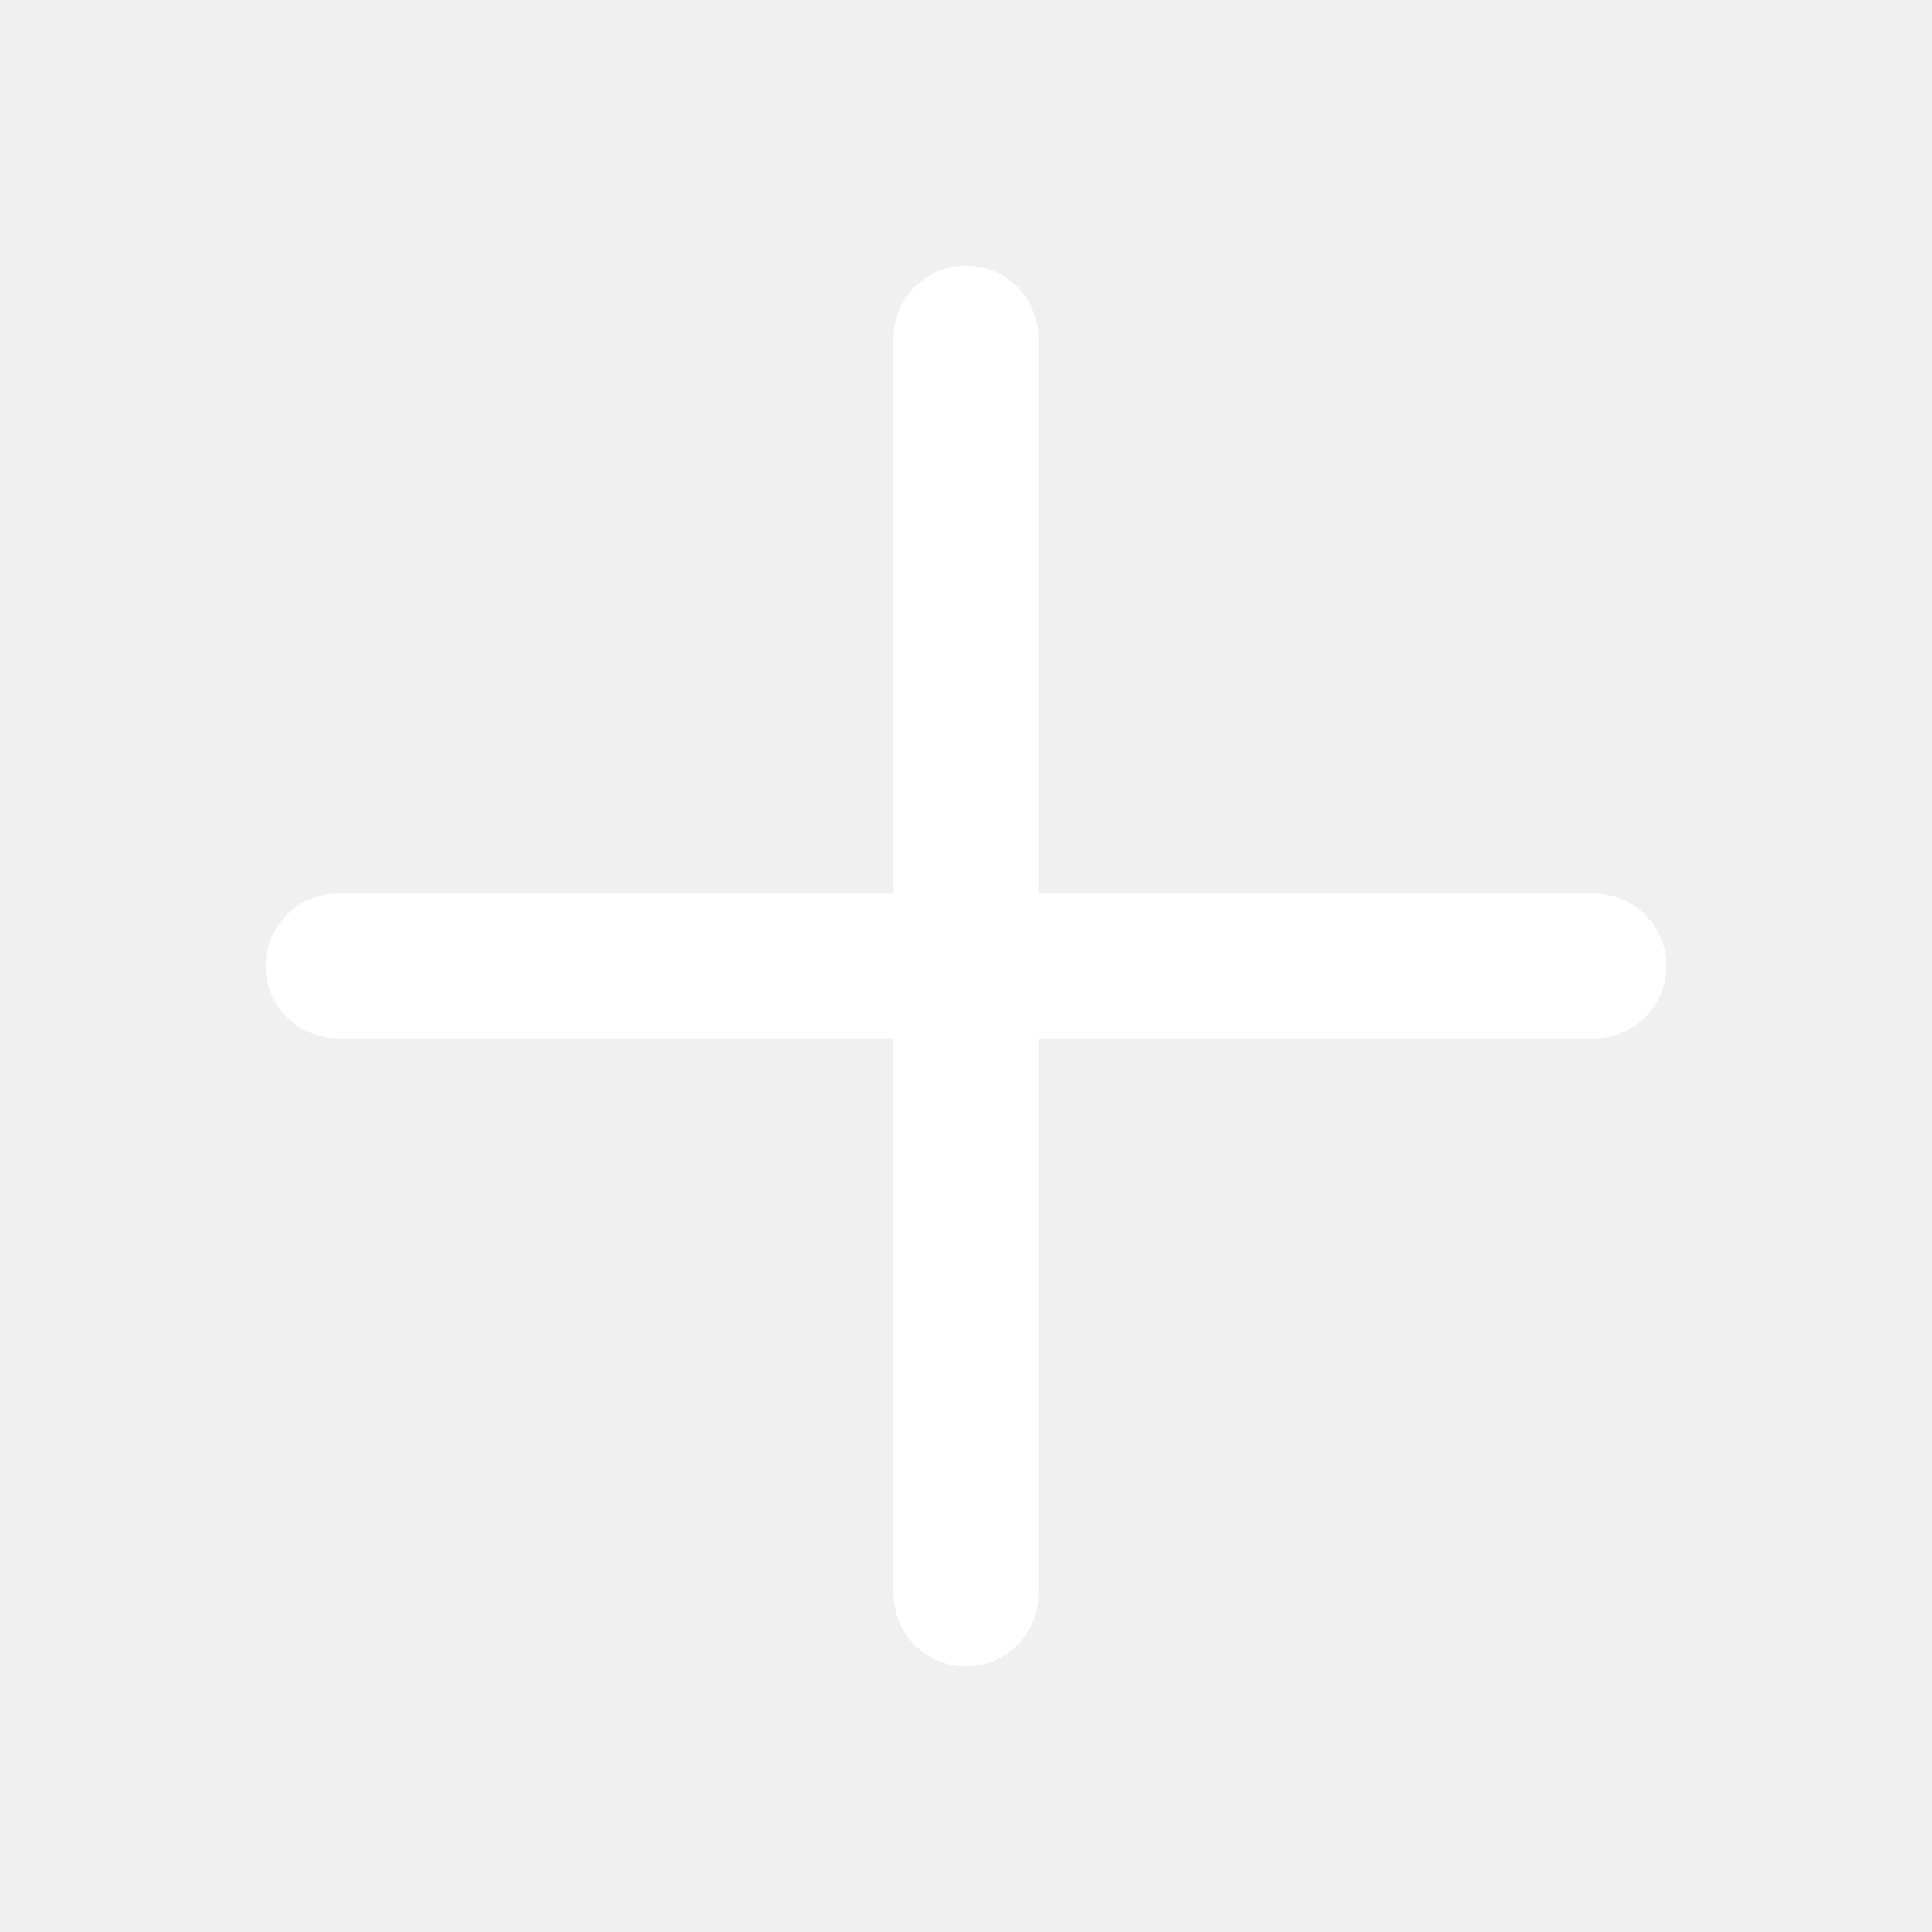
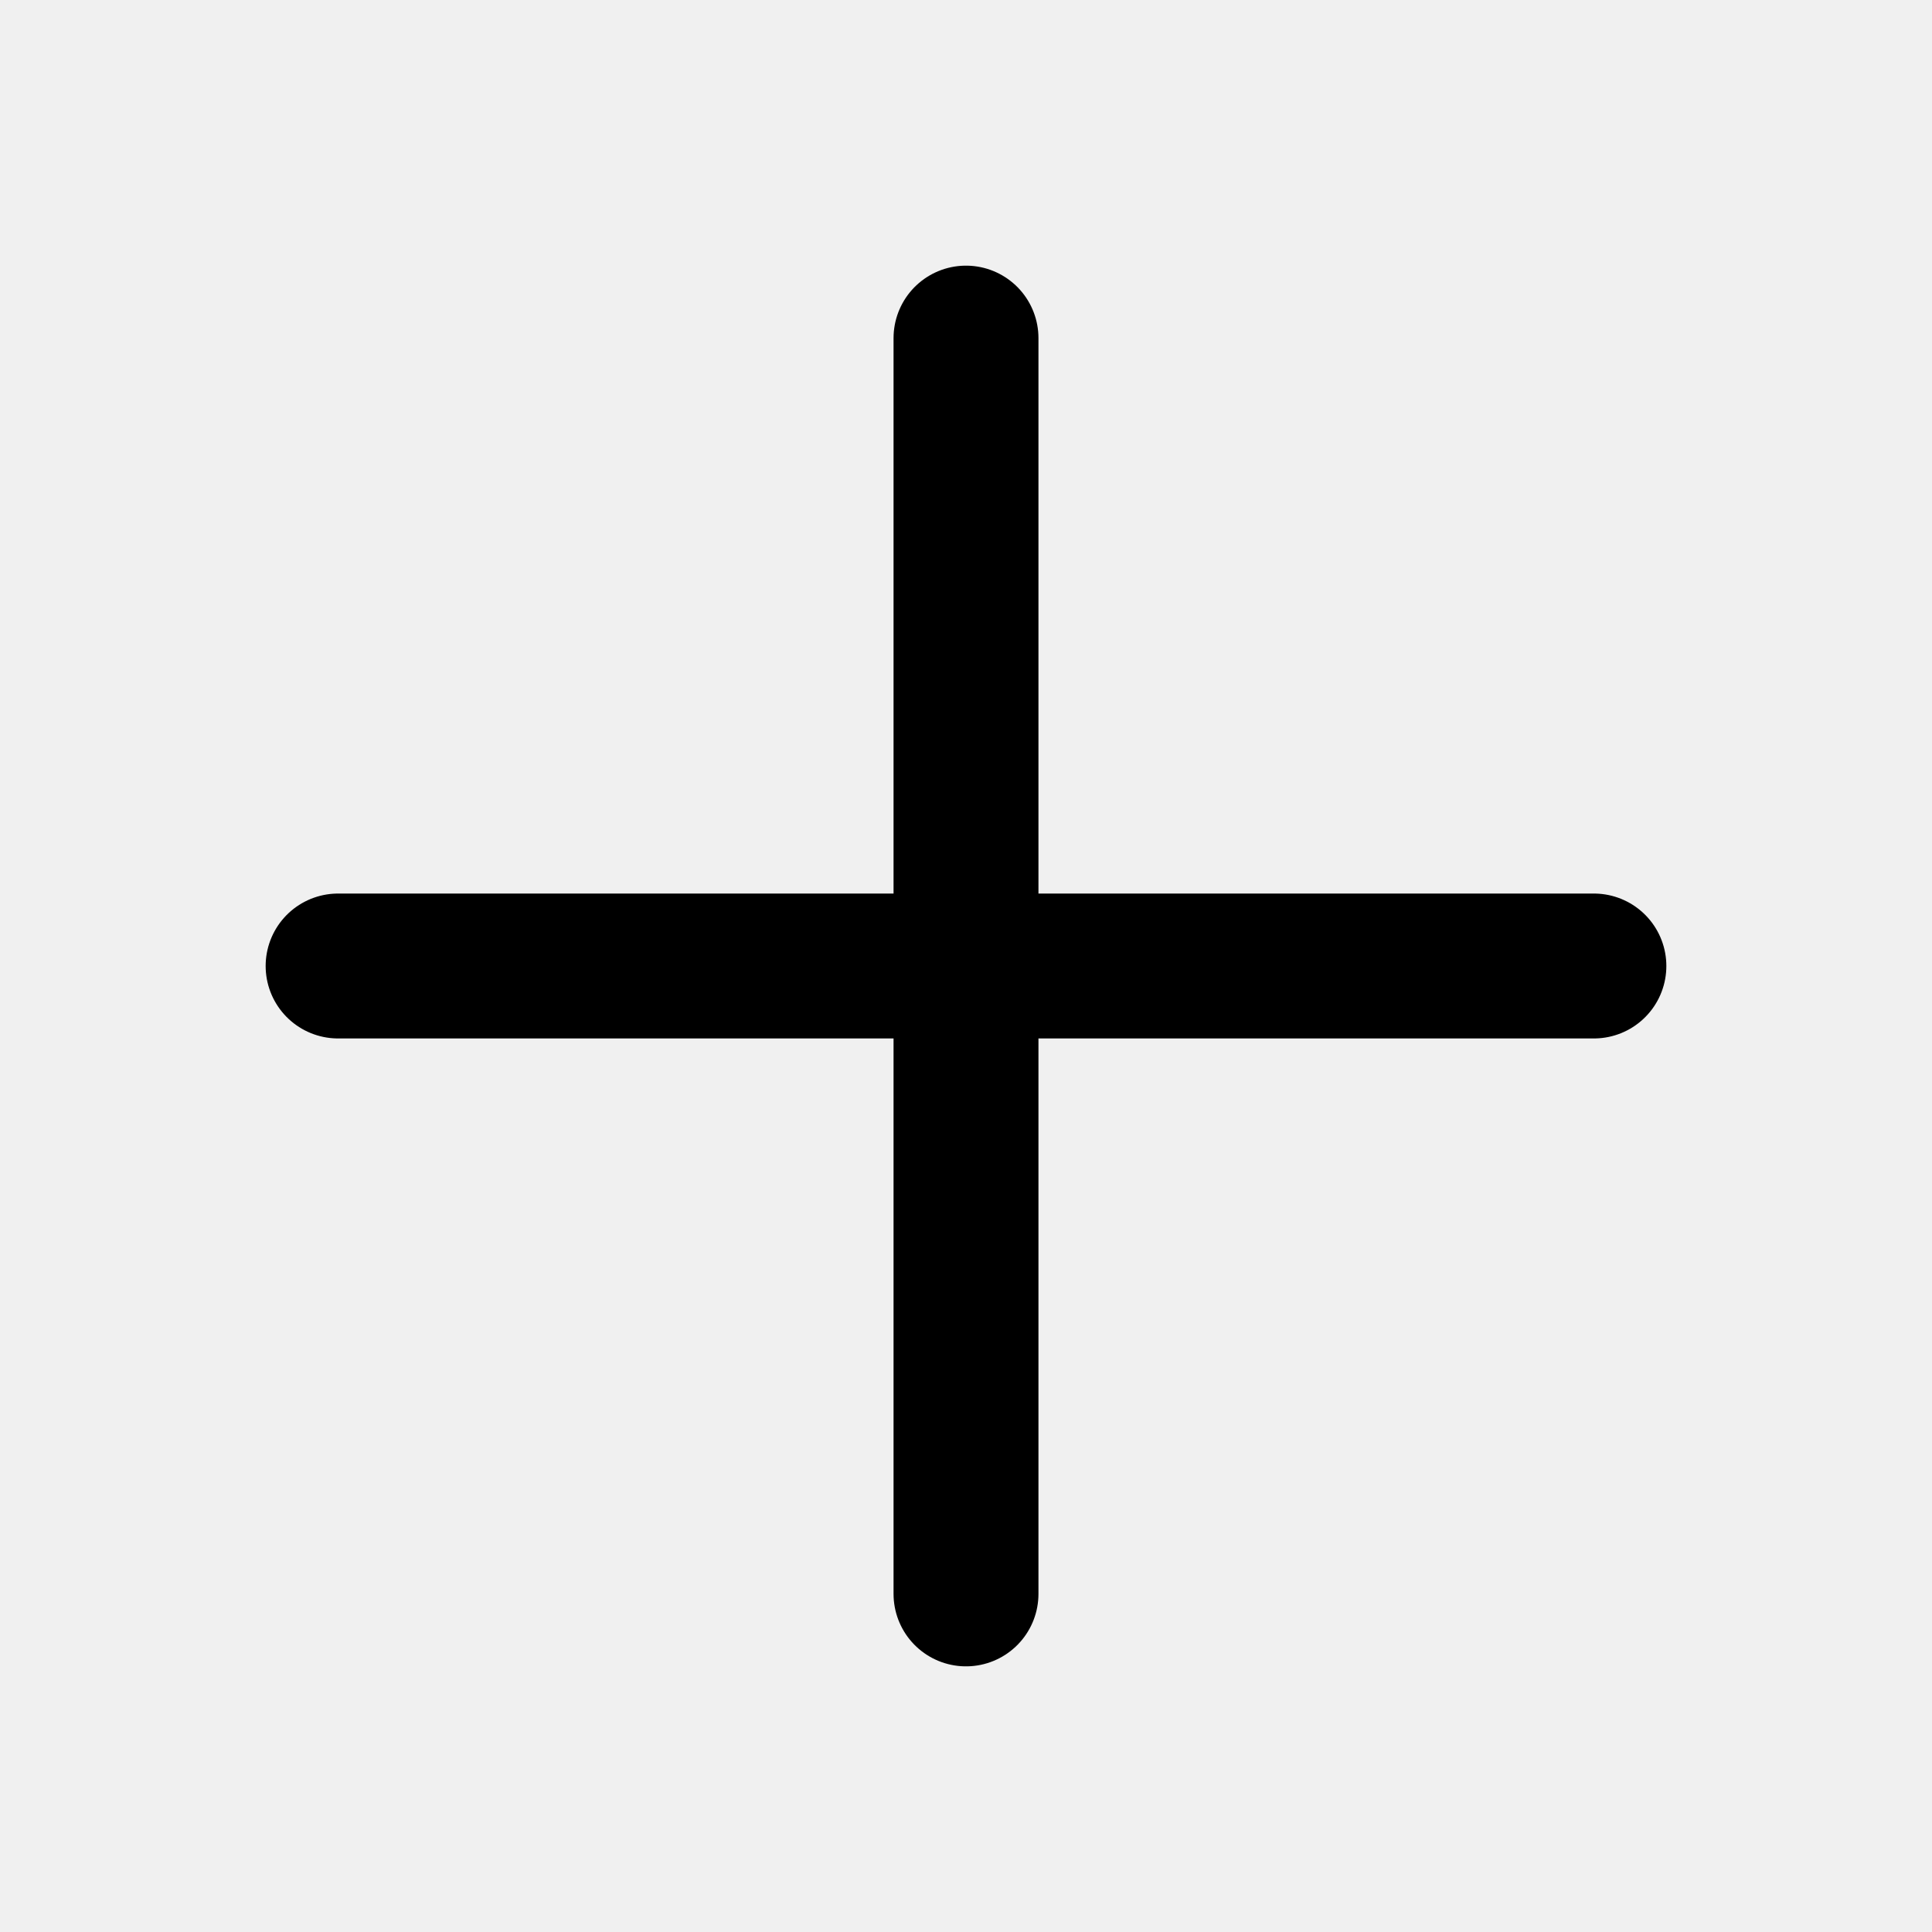
- <svg xmlns="http://www.w3.org/2000/svg" width="40" height="40" viewBox="0 0 40 40" fill="none">
-   <path d="M33 20L7 20" stroke="white" stroke-width="3" stroke-linecap="round" />
-   <path d="M20 33L20 7" stroke="white" stroke-width="3" stroke-linecap="round" />
+ <svg xmlns="http://www.w3.org/2000/svg" width="40" height="40" viewBox="0 0 40 40" fill="black">
+   <path d="M33 20L7 20" stroke="black" stroke-width="3" stroke-linecap="round" />
+   <path d="M20 33L20 7" stroke="black" stroke-width="3" stroke-linecap="round" />
</svg>
